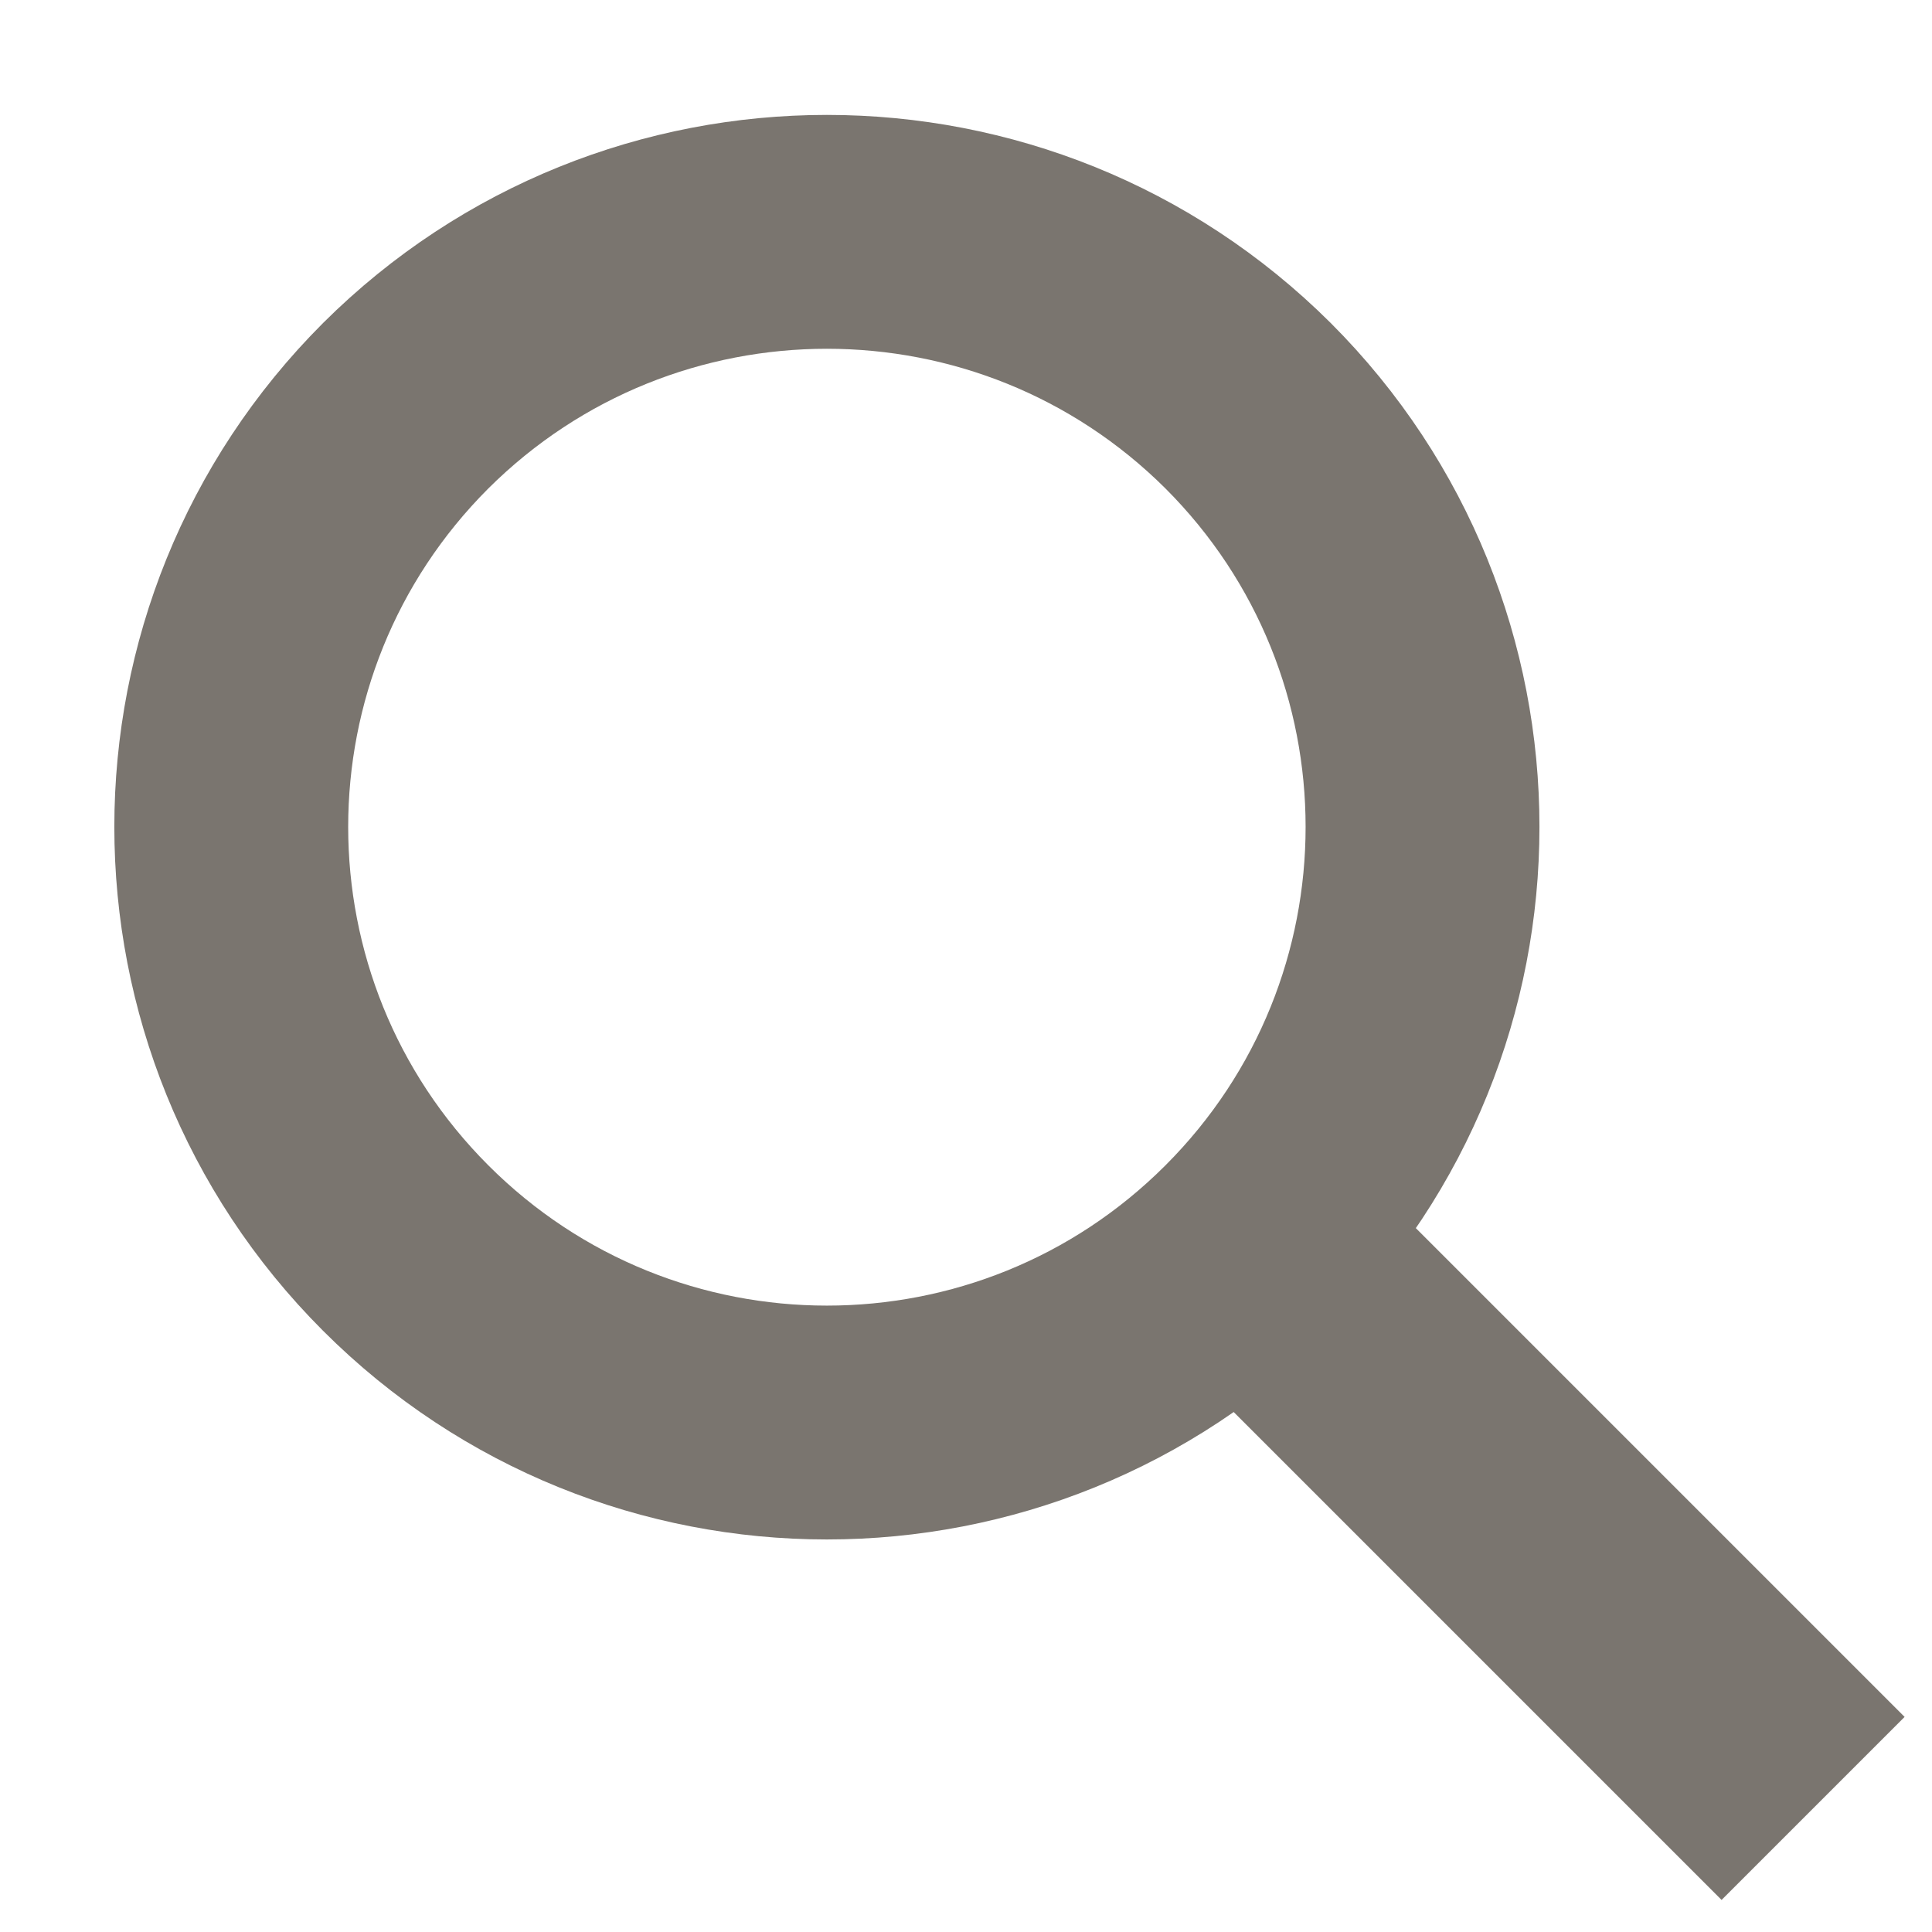
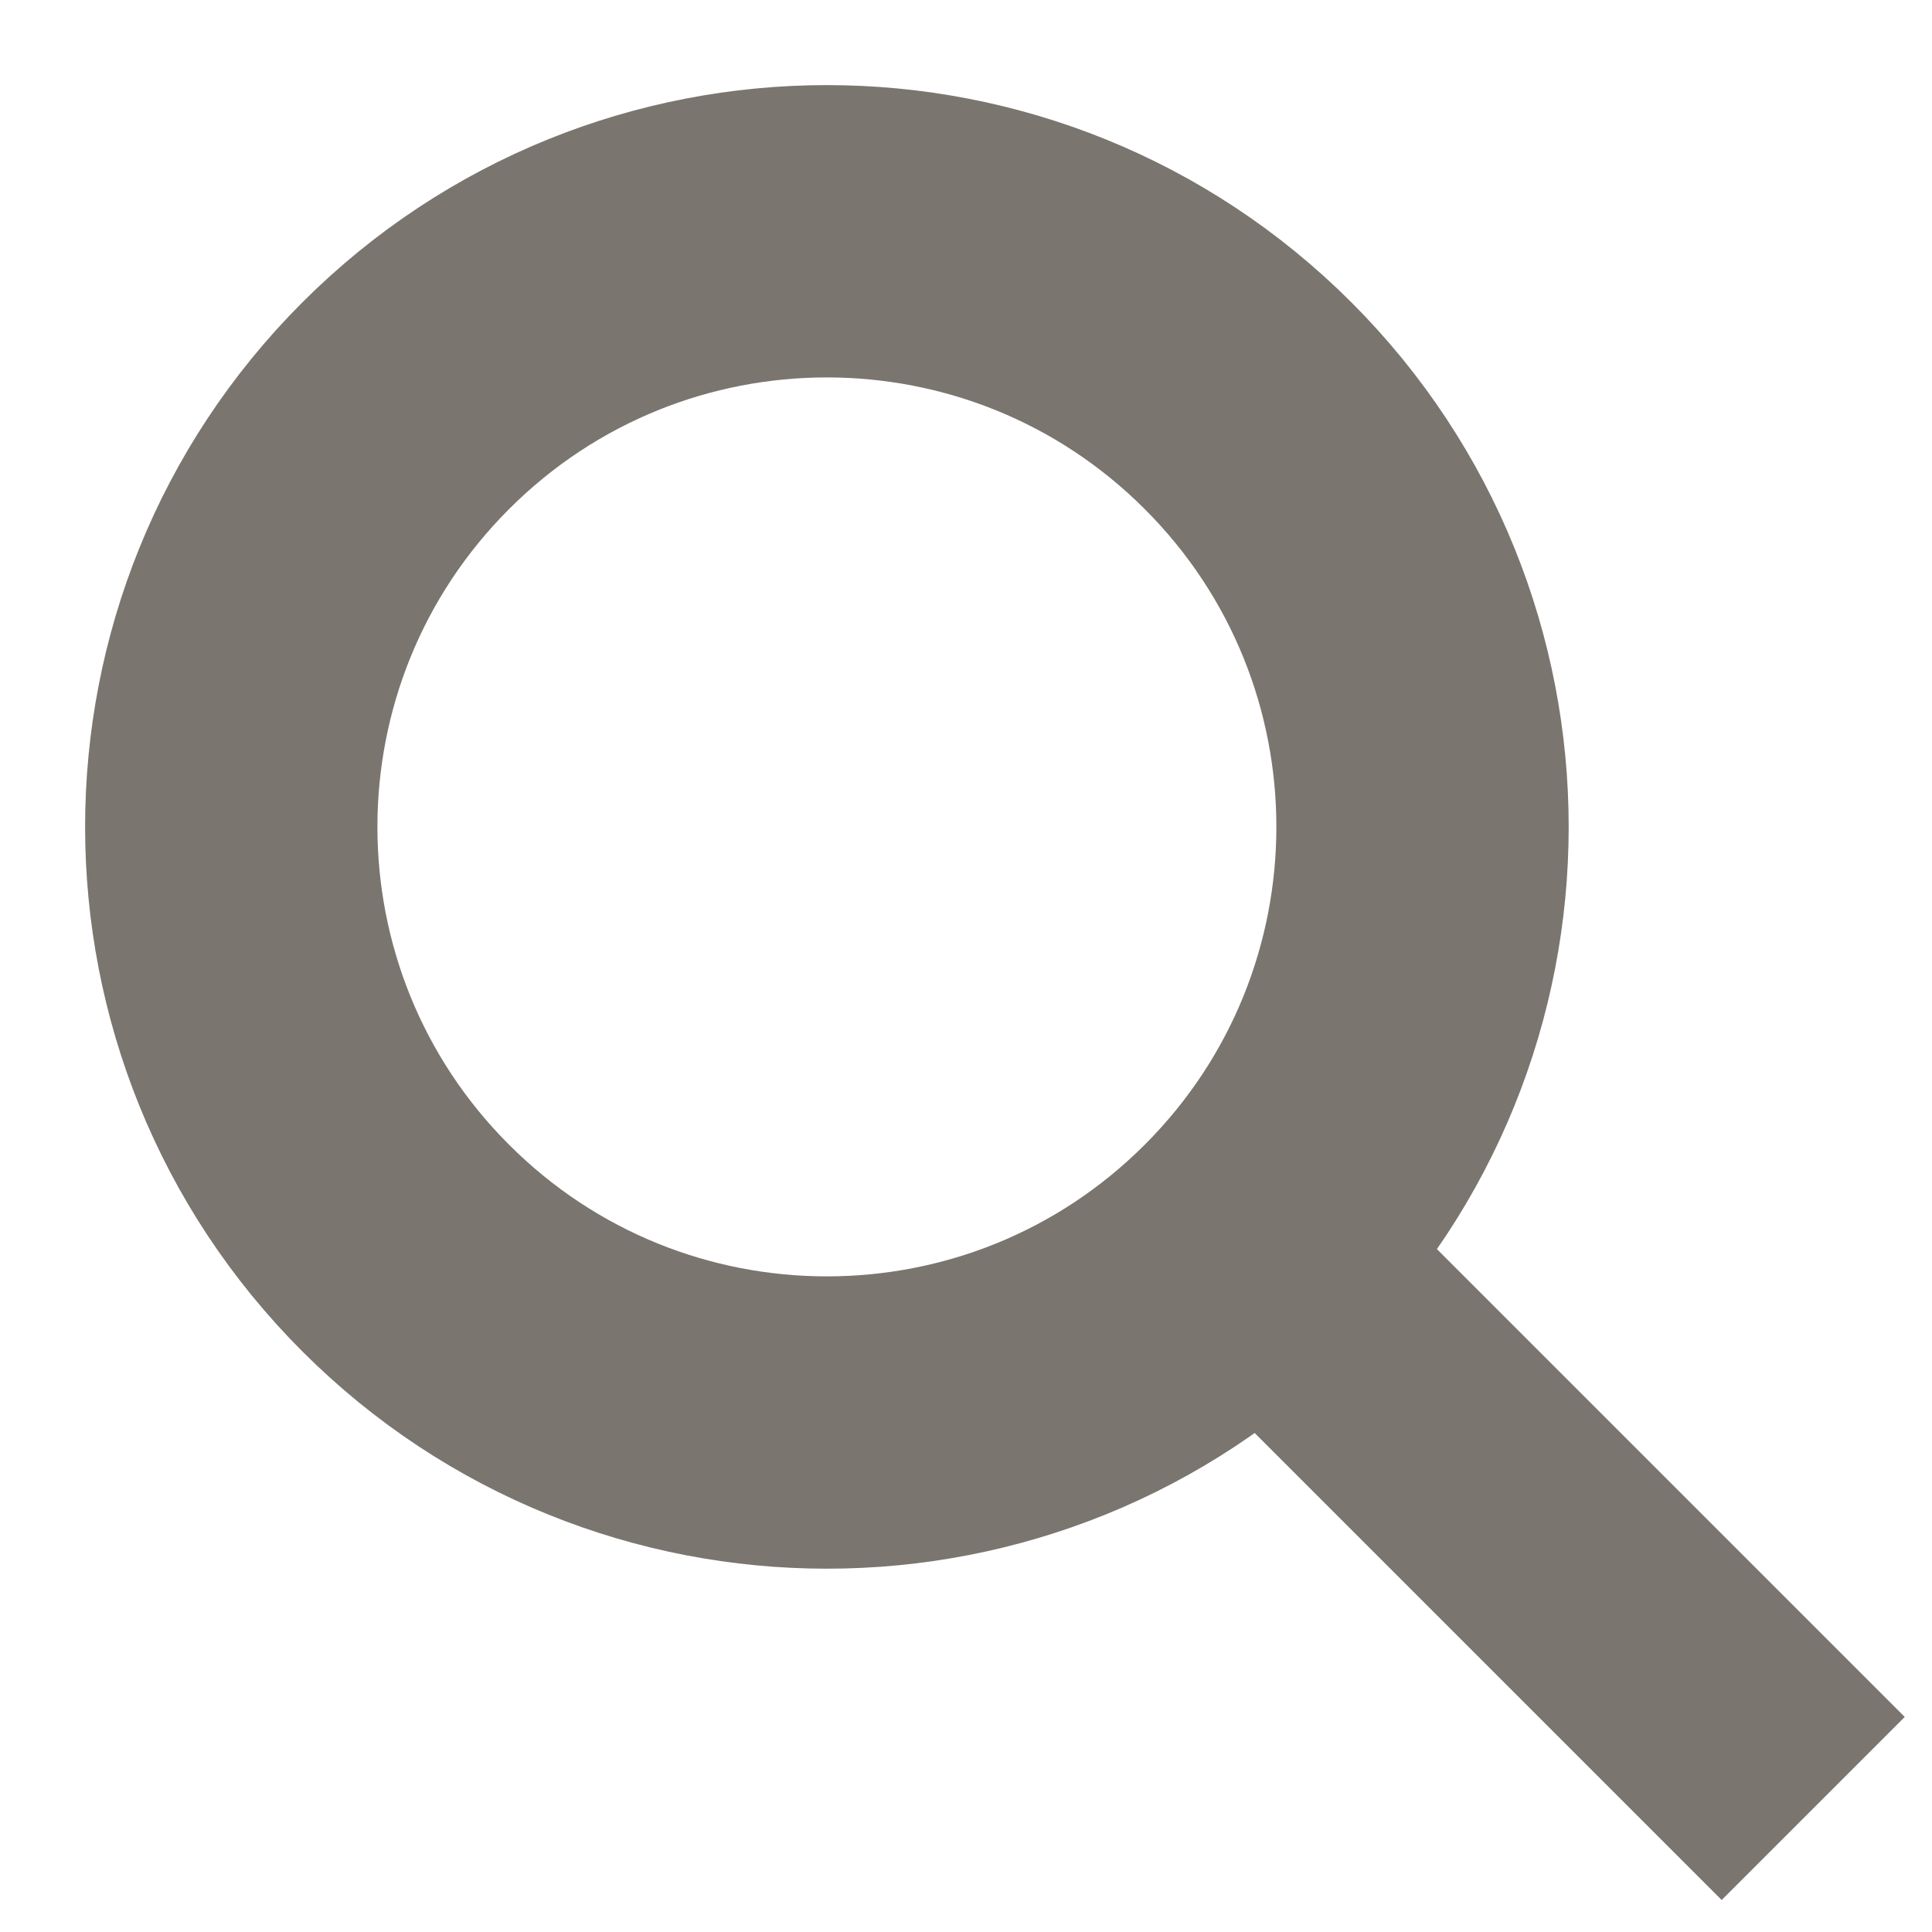
- <svg xmlns="http://www.w3.org/2000/svg" width="50" height="50" viewBox="0 0 50 50">
+ <svg xmlns="http://www.w3.org/2000/svg" width="40" height="40" viewBox="0 0 40 40">
  <g id="ic-search" transform="translate(-1719 -395)">
-     <rect id="Rectangle_9" data-name="Rectangle 9" width="50" height="50" transform="translate(1719 395)" fill="rgba(255,255,255,0)" />
-     <g id="Group_15" data-name="Group 15" transform="translate(-186.1 -49.1)">
-       <path id="Path_14" data-name="Path 14" d="M278.3,7.6a15.415,15.415,0,1,1-21.8,0A15.451,15.451,0,0,1,278.3,7.6Z" transform="translate(1659.1 447)" fill="none" stroke="#7a756f" stroke-miterlimit="10" stroke-width="6.052" />
-       <rect id="Rectangle_7" data-name="Rectangle 7" width="6.7" height="20.3" transform="matrix(0.707, -0.707, 0.707, 0.707, 1935.302, 478.918)" fill="#7a756f" />
+     <rect id="Rectangle_9" data-name="Rectangle 9" width="40" height="40" transform="translate(1719 395)" fill="rgba(255,255,255,0)" />
+     <g id="Group_15" data-name="Group 15" transform="translate(1723.788 399.8)">
+       <path id="Path_14" data-name="Path 14" d="M273.037,6.7a12.332,12.332,0,1,1-17.44,0,12.332,12.332,0,0,1,17.44,0Z" transform="translate(-251.985 -3.1)" fill="none" stroke="#7a756f" stroke-miterlimit="10" stroke-width="6.052" />
+       <rect id="Rectangle_7" data-name="Rectangle 7" width="5.36" height="16.24" transform="translate(19.374 23.054) rotate(-45)" fill="#7a756f" />
    </g>
  </g>
</svg>
